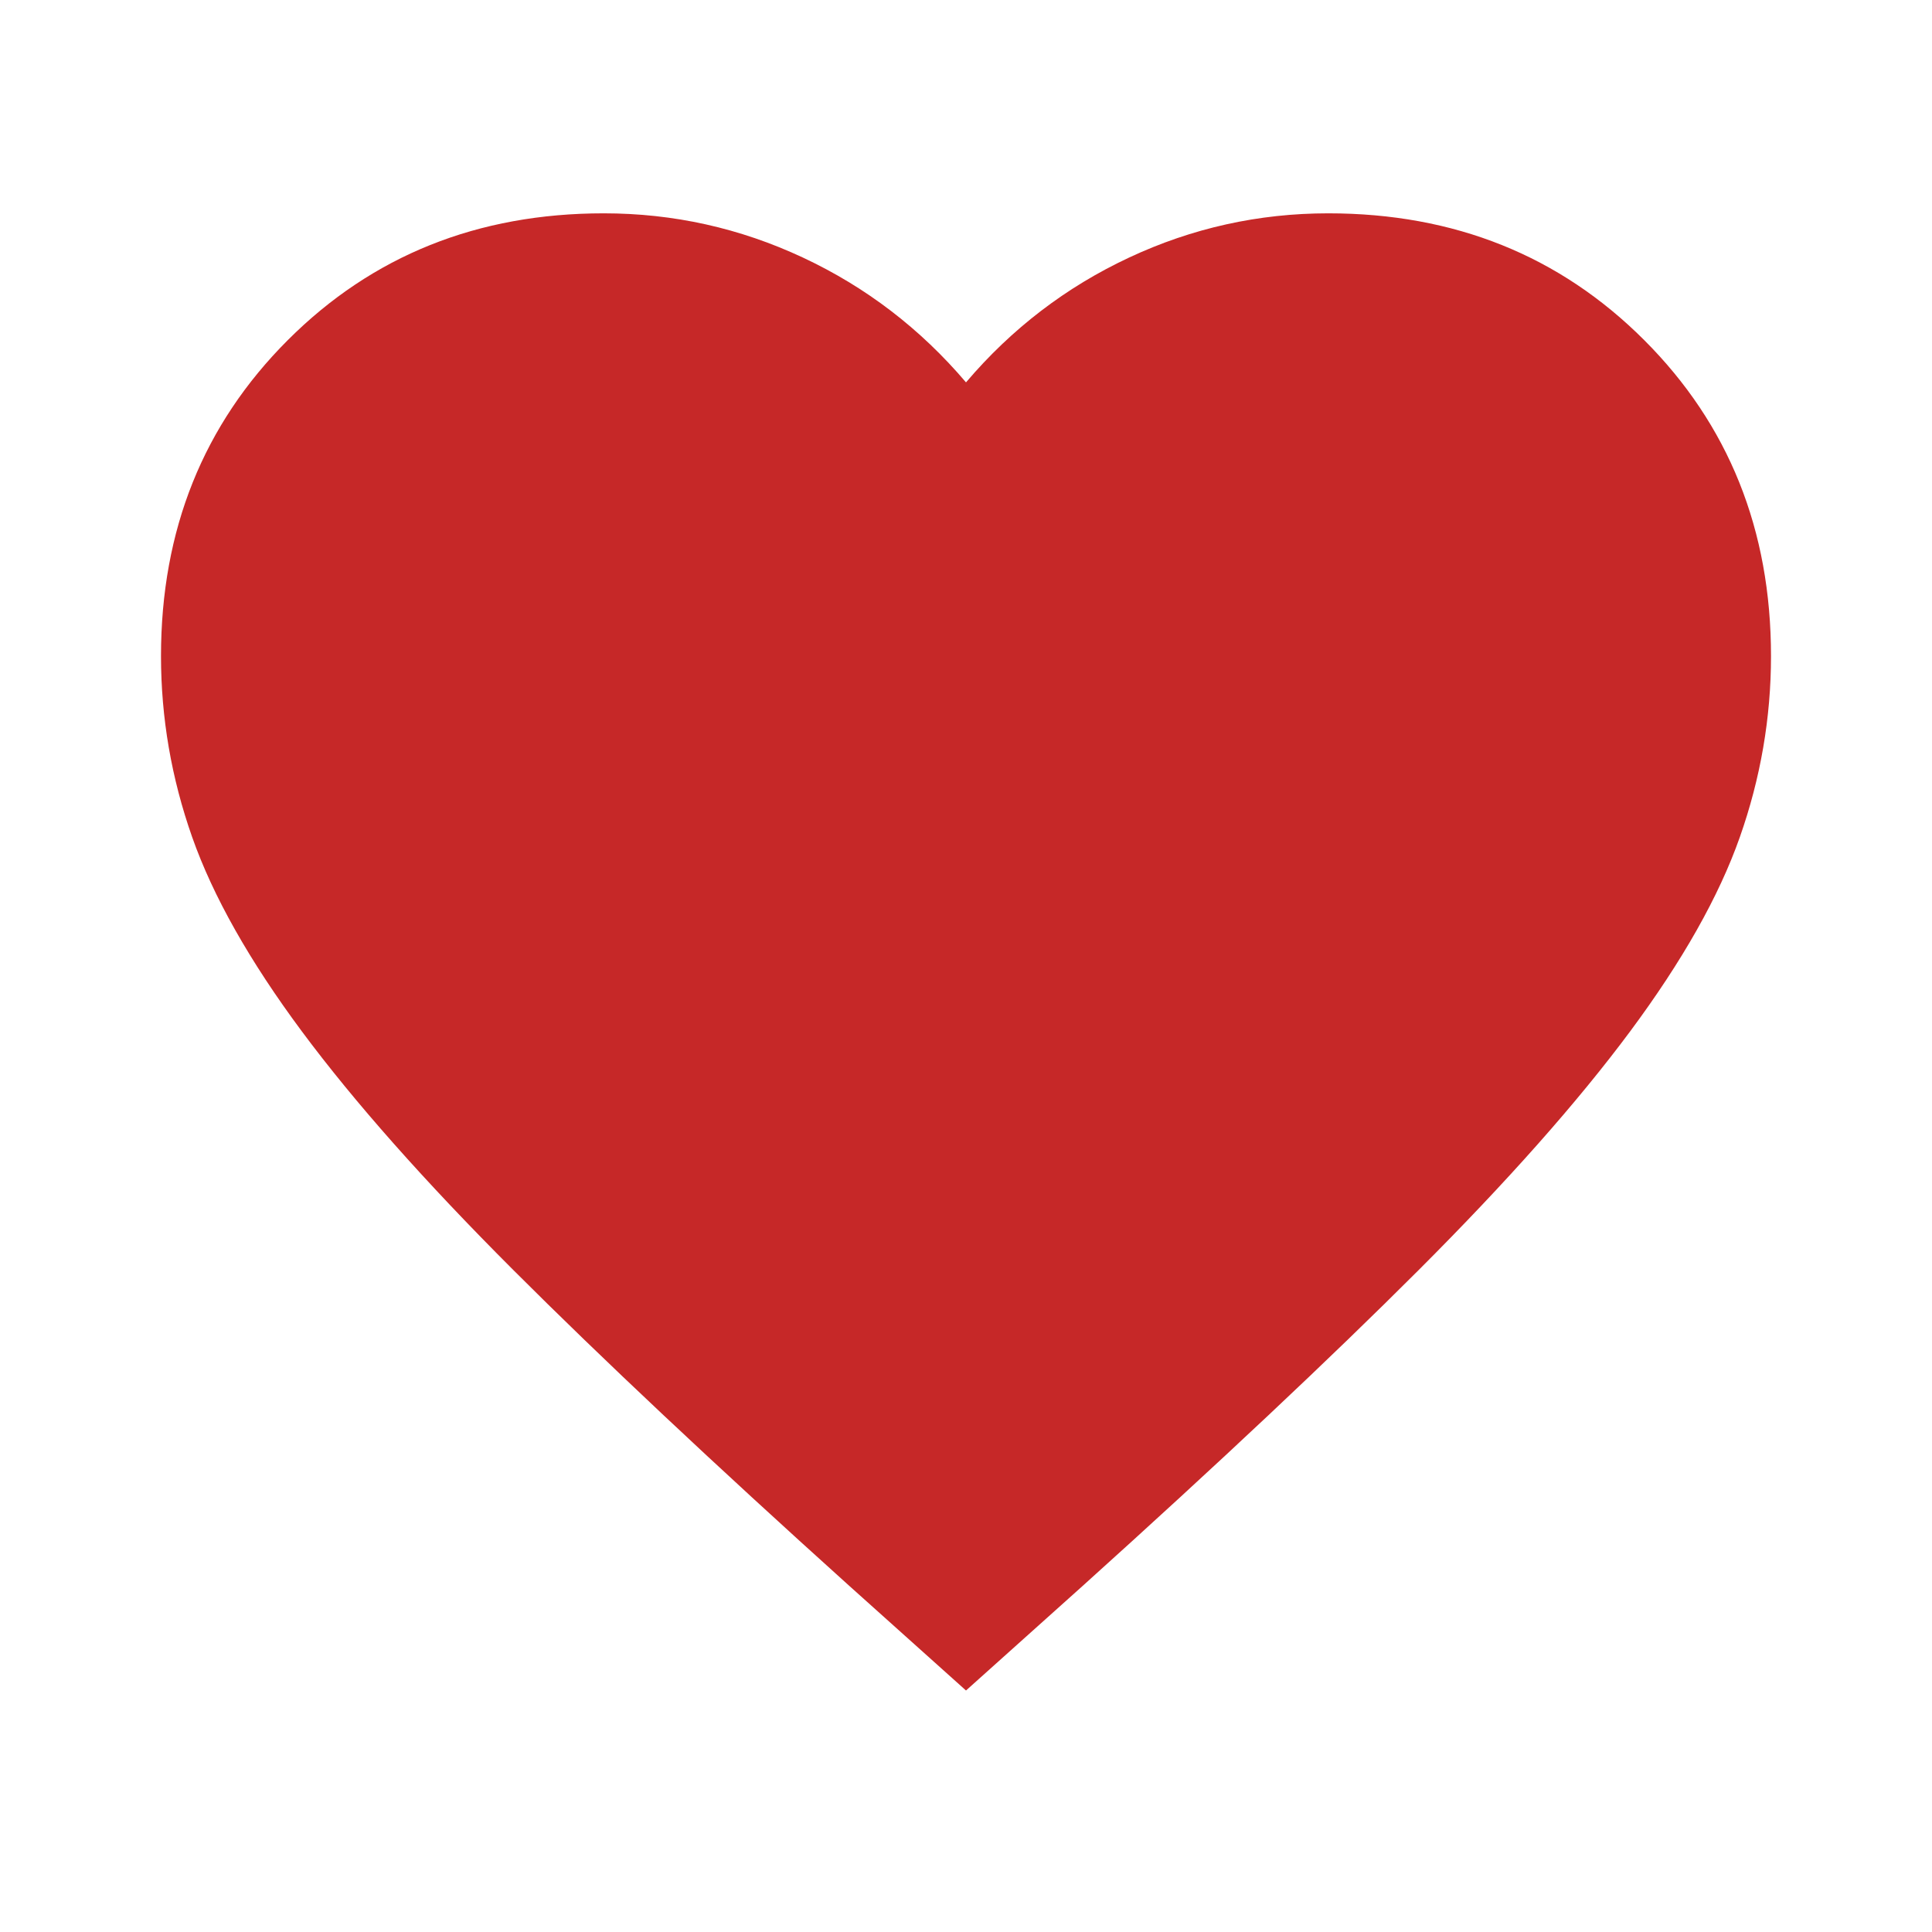
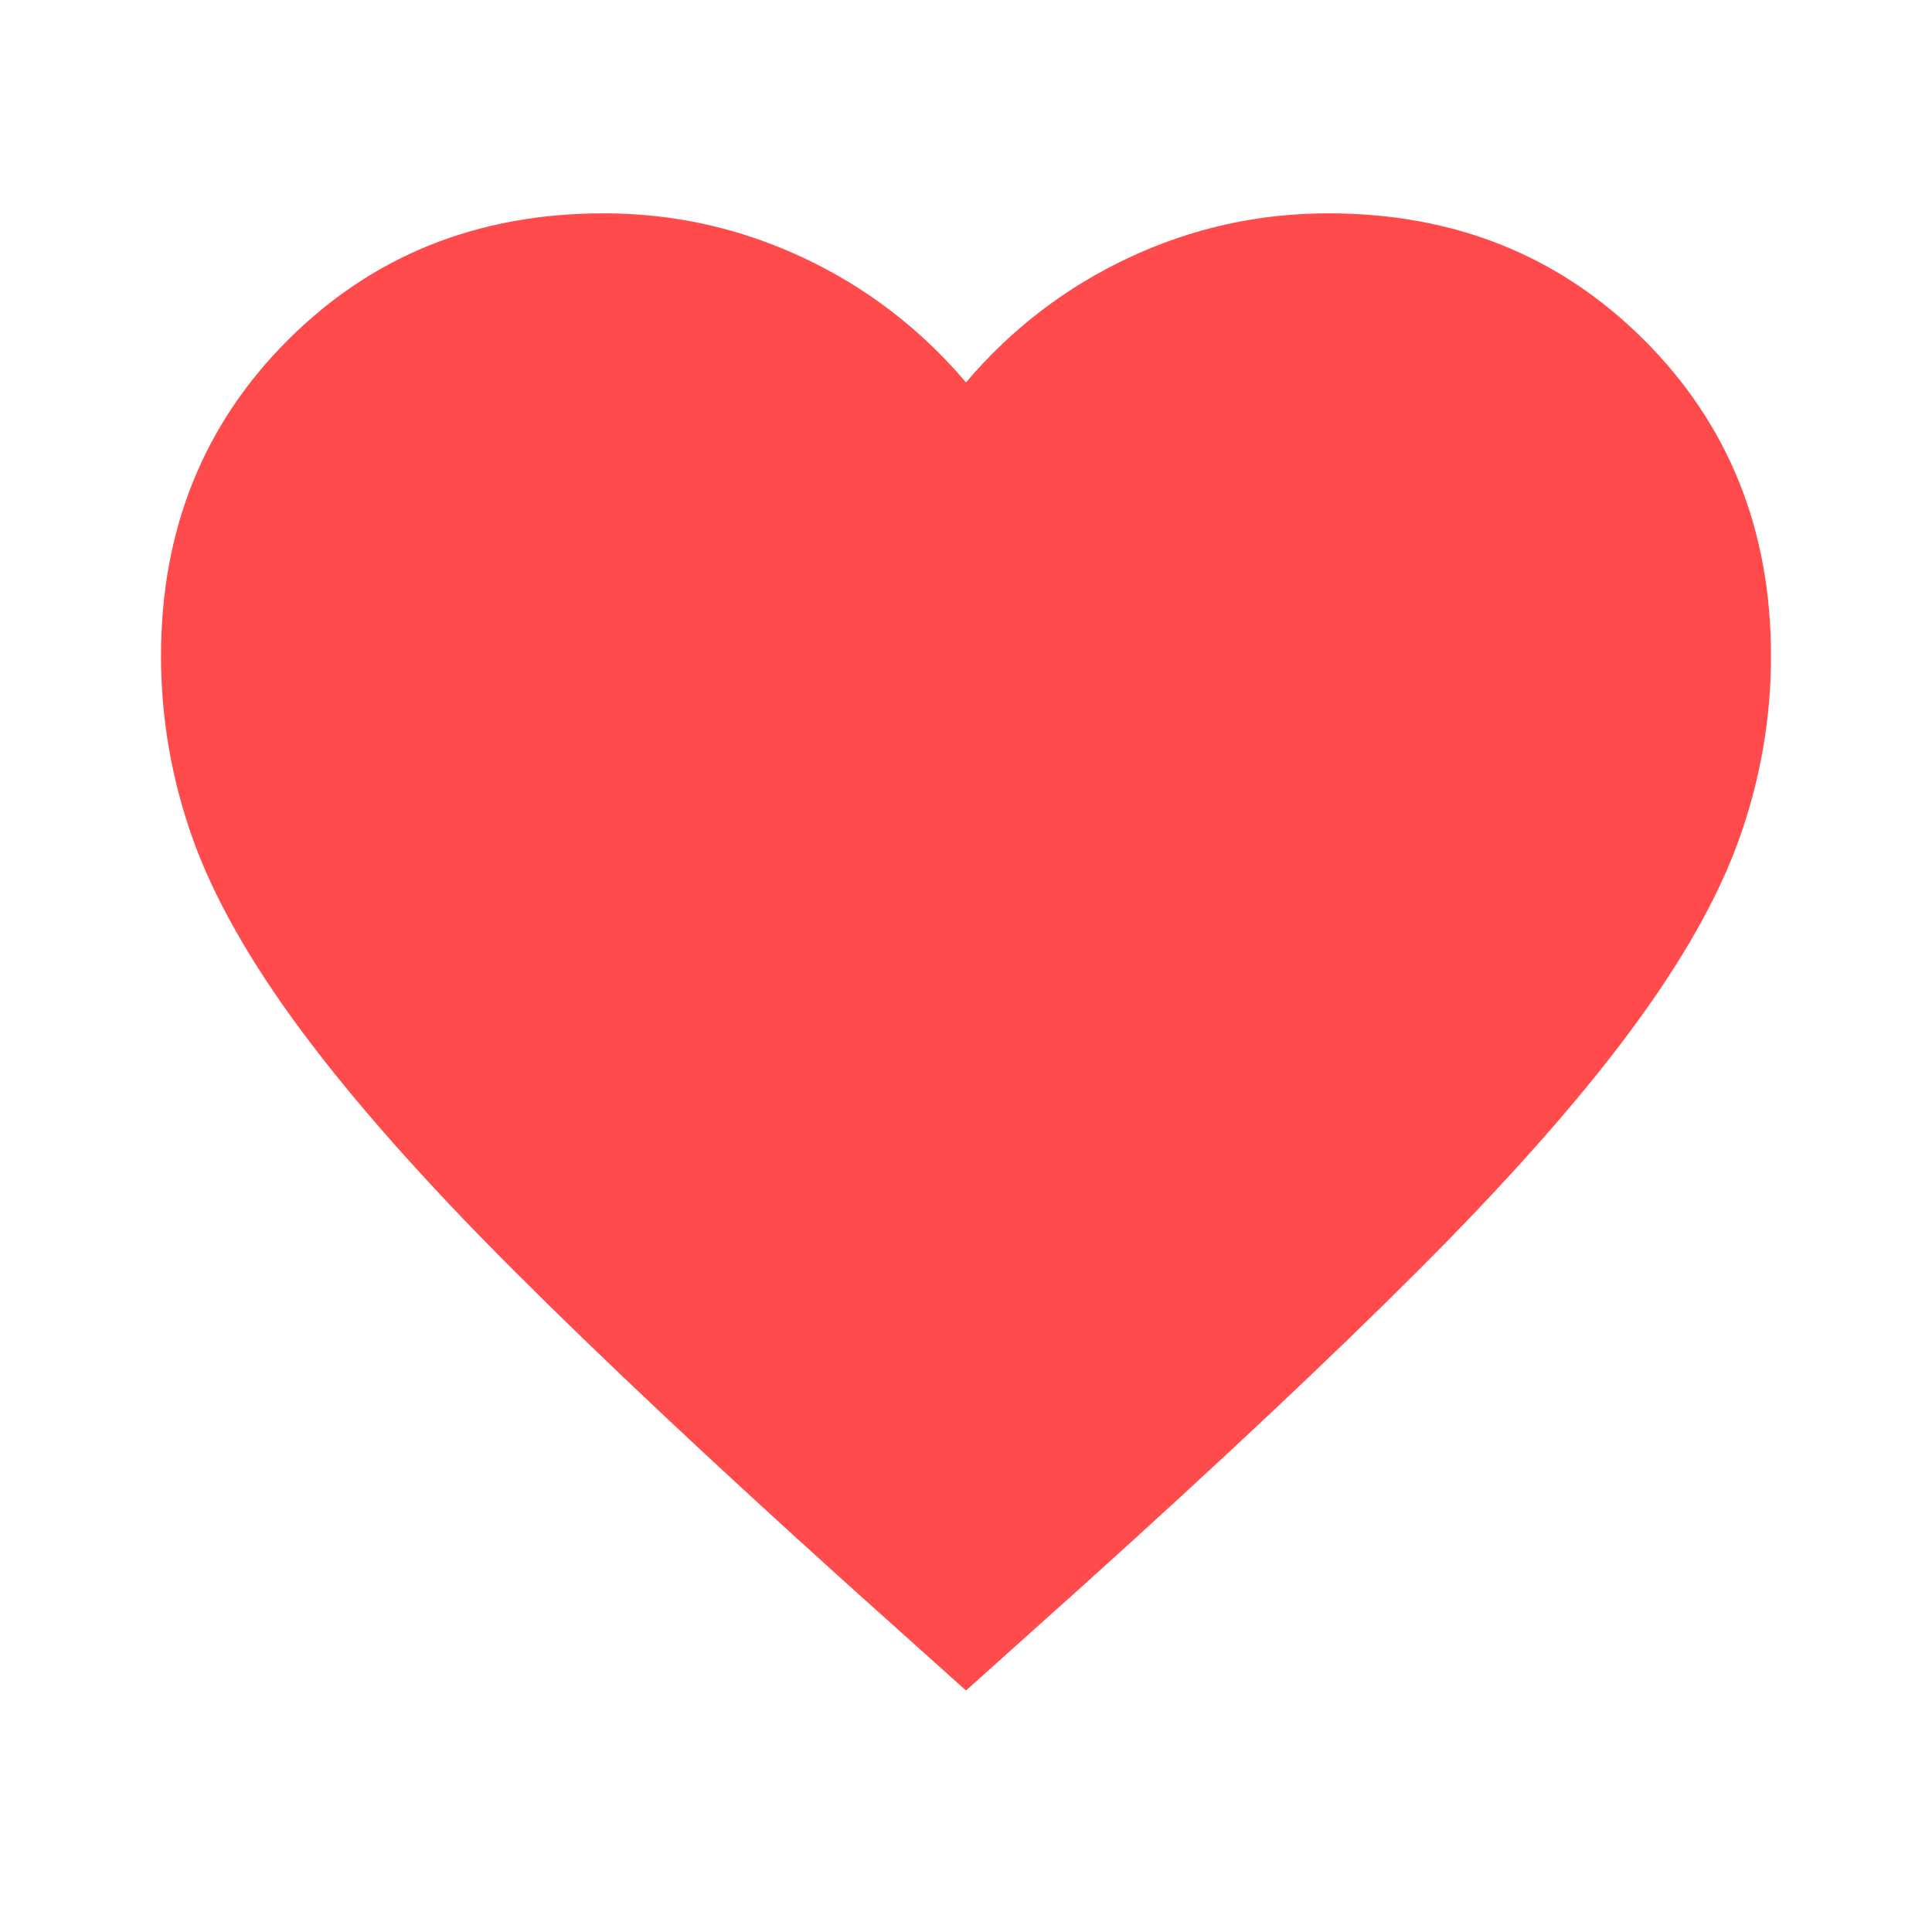
- <svg xmlns="http://www.w3.org/2000/svg" height="24px" viewBox="0 -960 960 960" width="24px" fill="#C62828">
+ <svg xmlns="http://www.w3.org/2000/svg" height="24px" viewBox="0 -960 960 960" width="24px" fill="#FF4B4B">
  <path d="m480-120-58-52q-101-91-167-157T150-447.5Q111-500 95.5-544T80-634q0-94 63-157t157-63q52 0 99 22t81 62q34-40 81-62t99-22q94 0 157 63t63 157q0 46-15.5 90T810-447.5Q771-395 705-329T538-172l-58 52Z" />
</svg>
